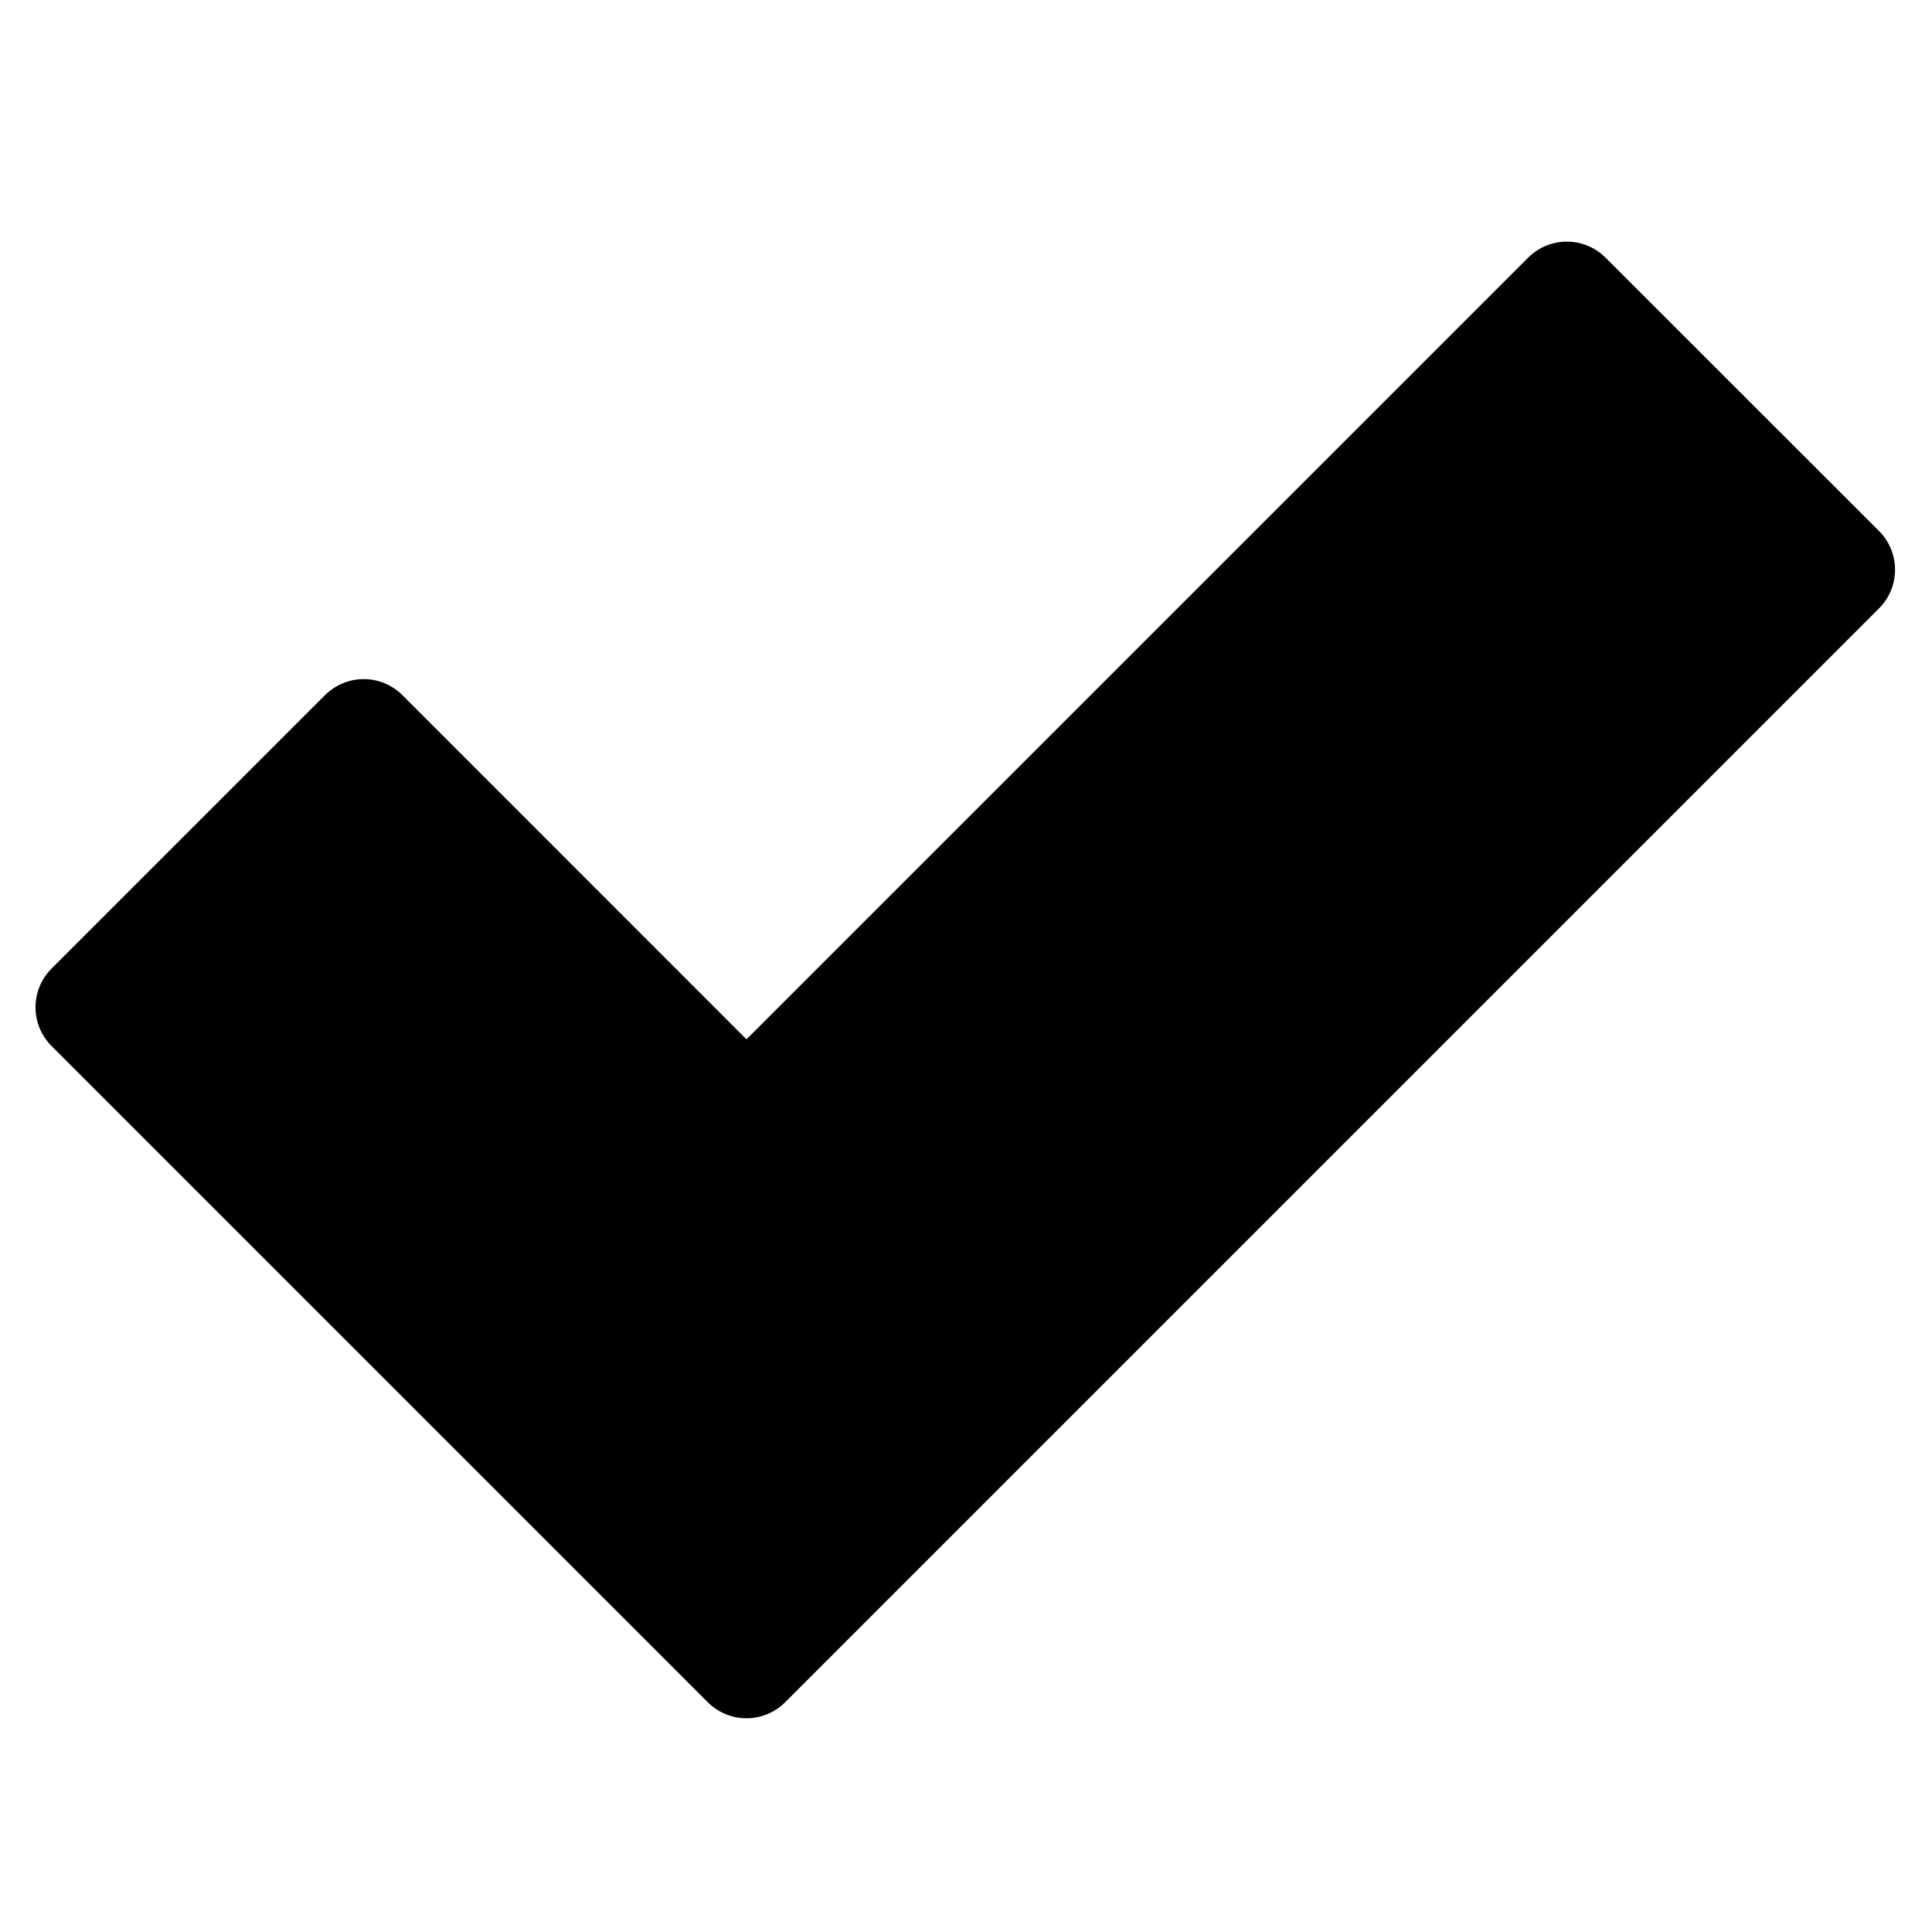
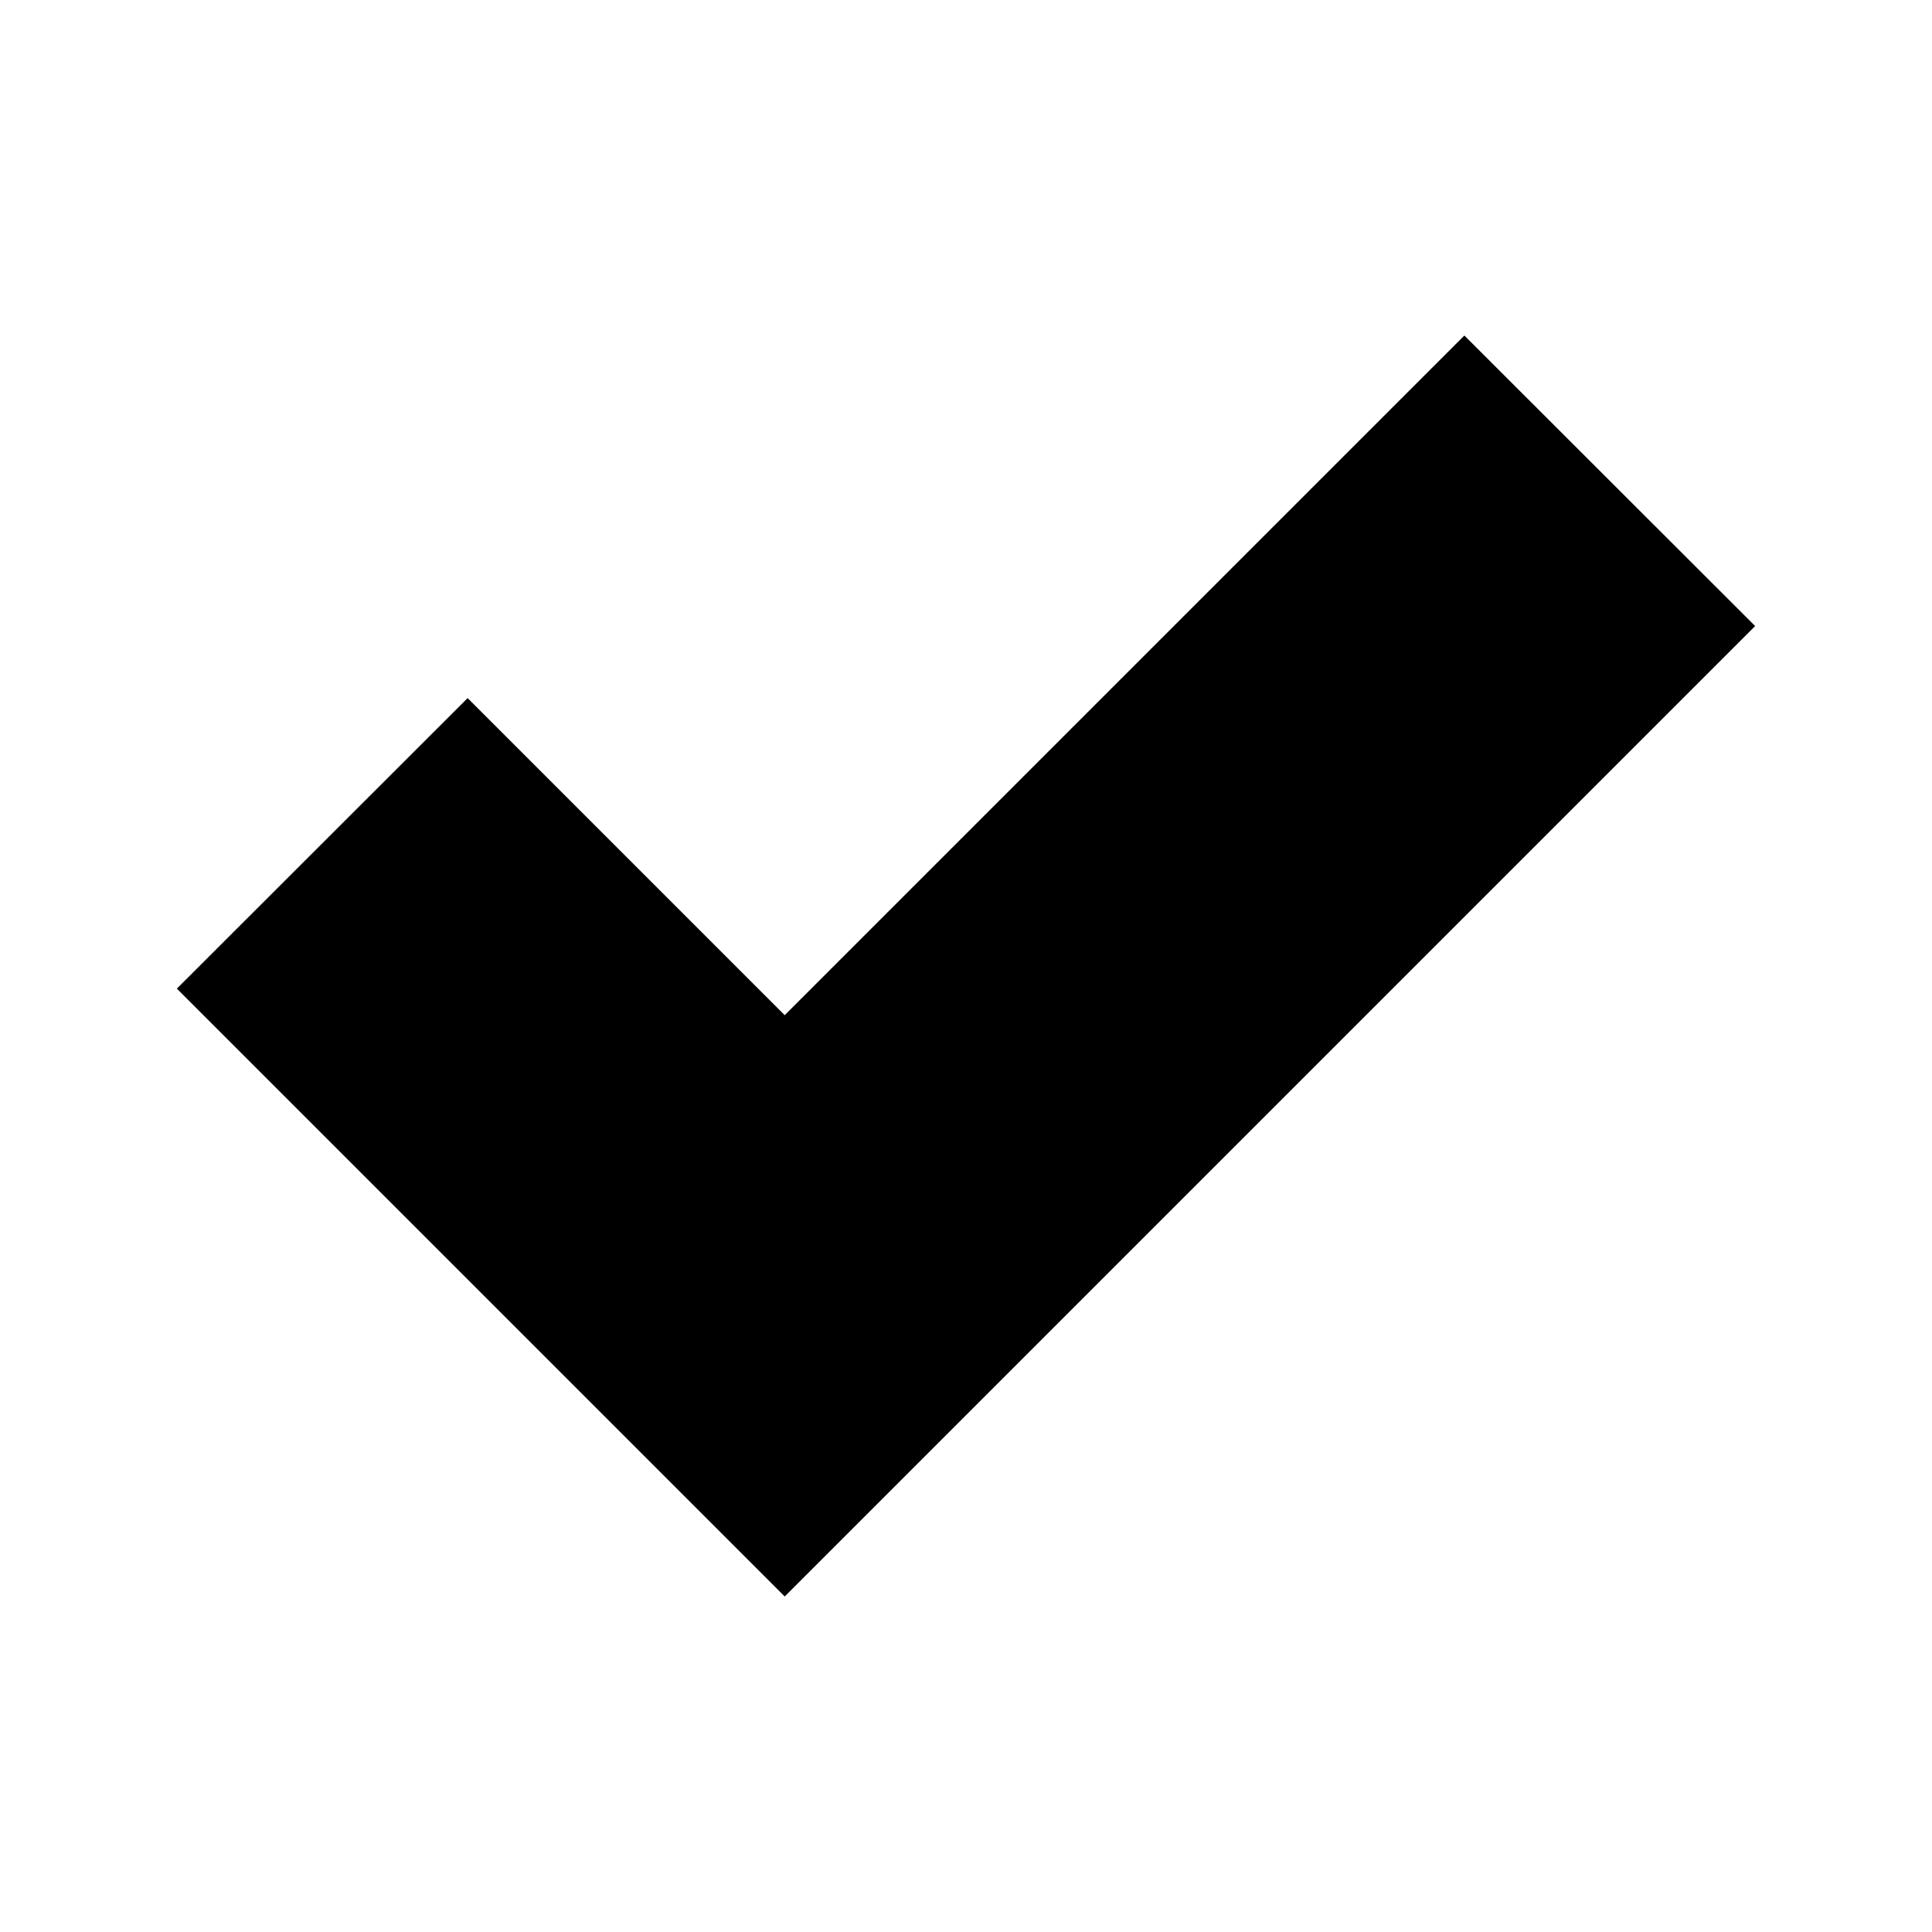
- <svg xmlns="http://www.w3.org/2000/svg" width="1em" height="1em" preserveAspectRatio="xMidYMid meet" viewBox="0 0 16 16" style="-ms-transform: rotate(360deg); -webkit-transform: rotate(360deg); transform: rotate(360deg);" version="1.1" id="svg4">
-   <defs id="defs8" />
-   <path fill="currentColor" d="M 12.976,2.454 6.182,9.248 3.012,6.077 0.747,8.342 6.182,13.777 15.241,4.718 Z" id="path2" style="stroke:#000000;stroke-width:0.906;stroke-linejoin:round;stroke-opacity:1" />
+ <svg xmlns="http://www.w3.org/2000/svg" viewBox="0 0 24 24" version="1.1" id="svg12918">
+   <defs id="defs12922" />
+   <g id="path2">
+     <path style="color:#000000;fill:currentColor;stroke-width:1.126;-inkscape-stroke:none;-ms-transform:rotate(360deg);-webkit-transform:rotate(360deg)" d="M 18.192,4.964 9.748,13.407 5.808,9.467 2.994,12.281 9.748,19.036 21.006,7.778 Z" id="path3164" />
+     <path style="color:#000000;fill:#000000;-inkscape-stroke:none;-ms-transform:rotate(360deg);-webkit-transform:rotate(360deg)" d="M 18.191,4.168 17.793,4.566 9.748,12.611 5.809,8.672 2.197,12.281 9.748,19.832 21.803,7.777 Z m 0,1.592 2.02,2.018 L 9.748,18.24 3.791,12.281 5.809,10.264 9.748,14.203 Z" id="path3166" />
+   </g>
</svg>
